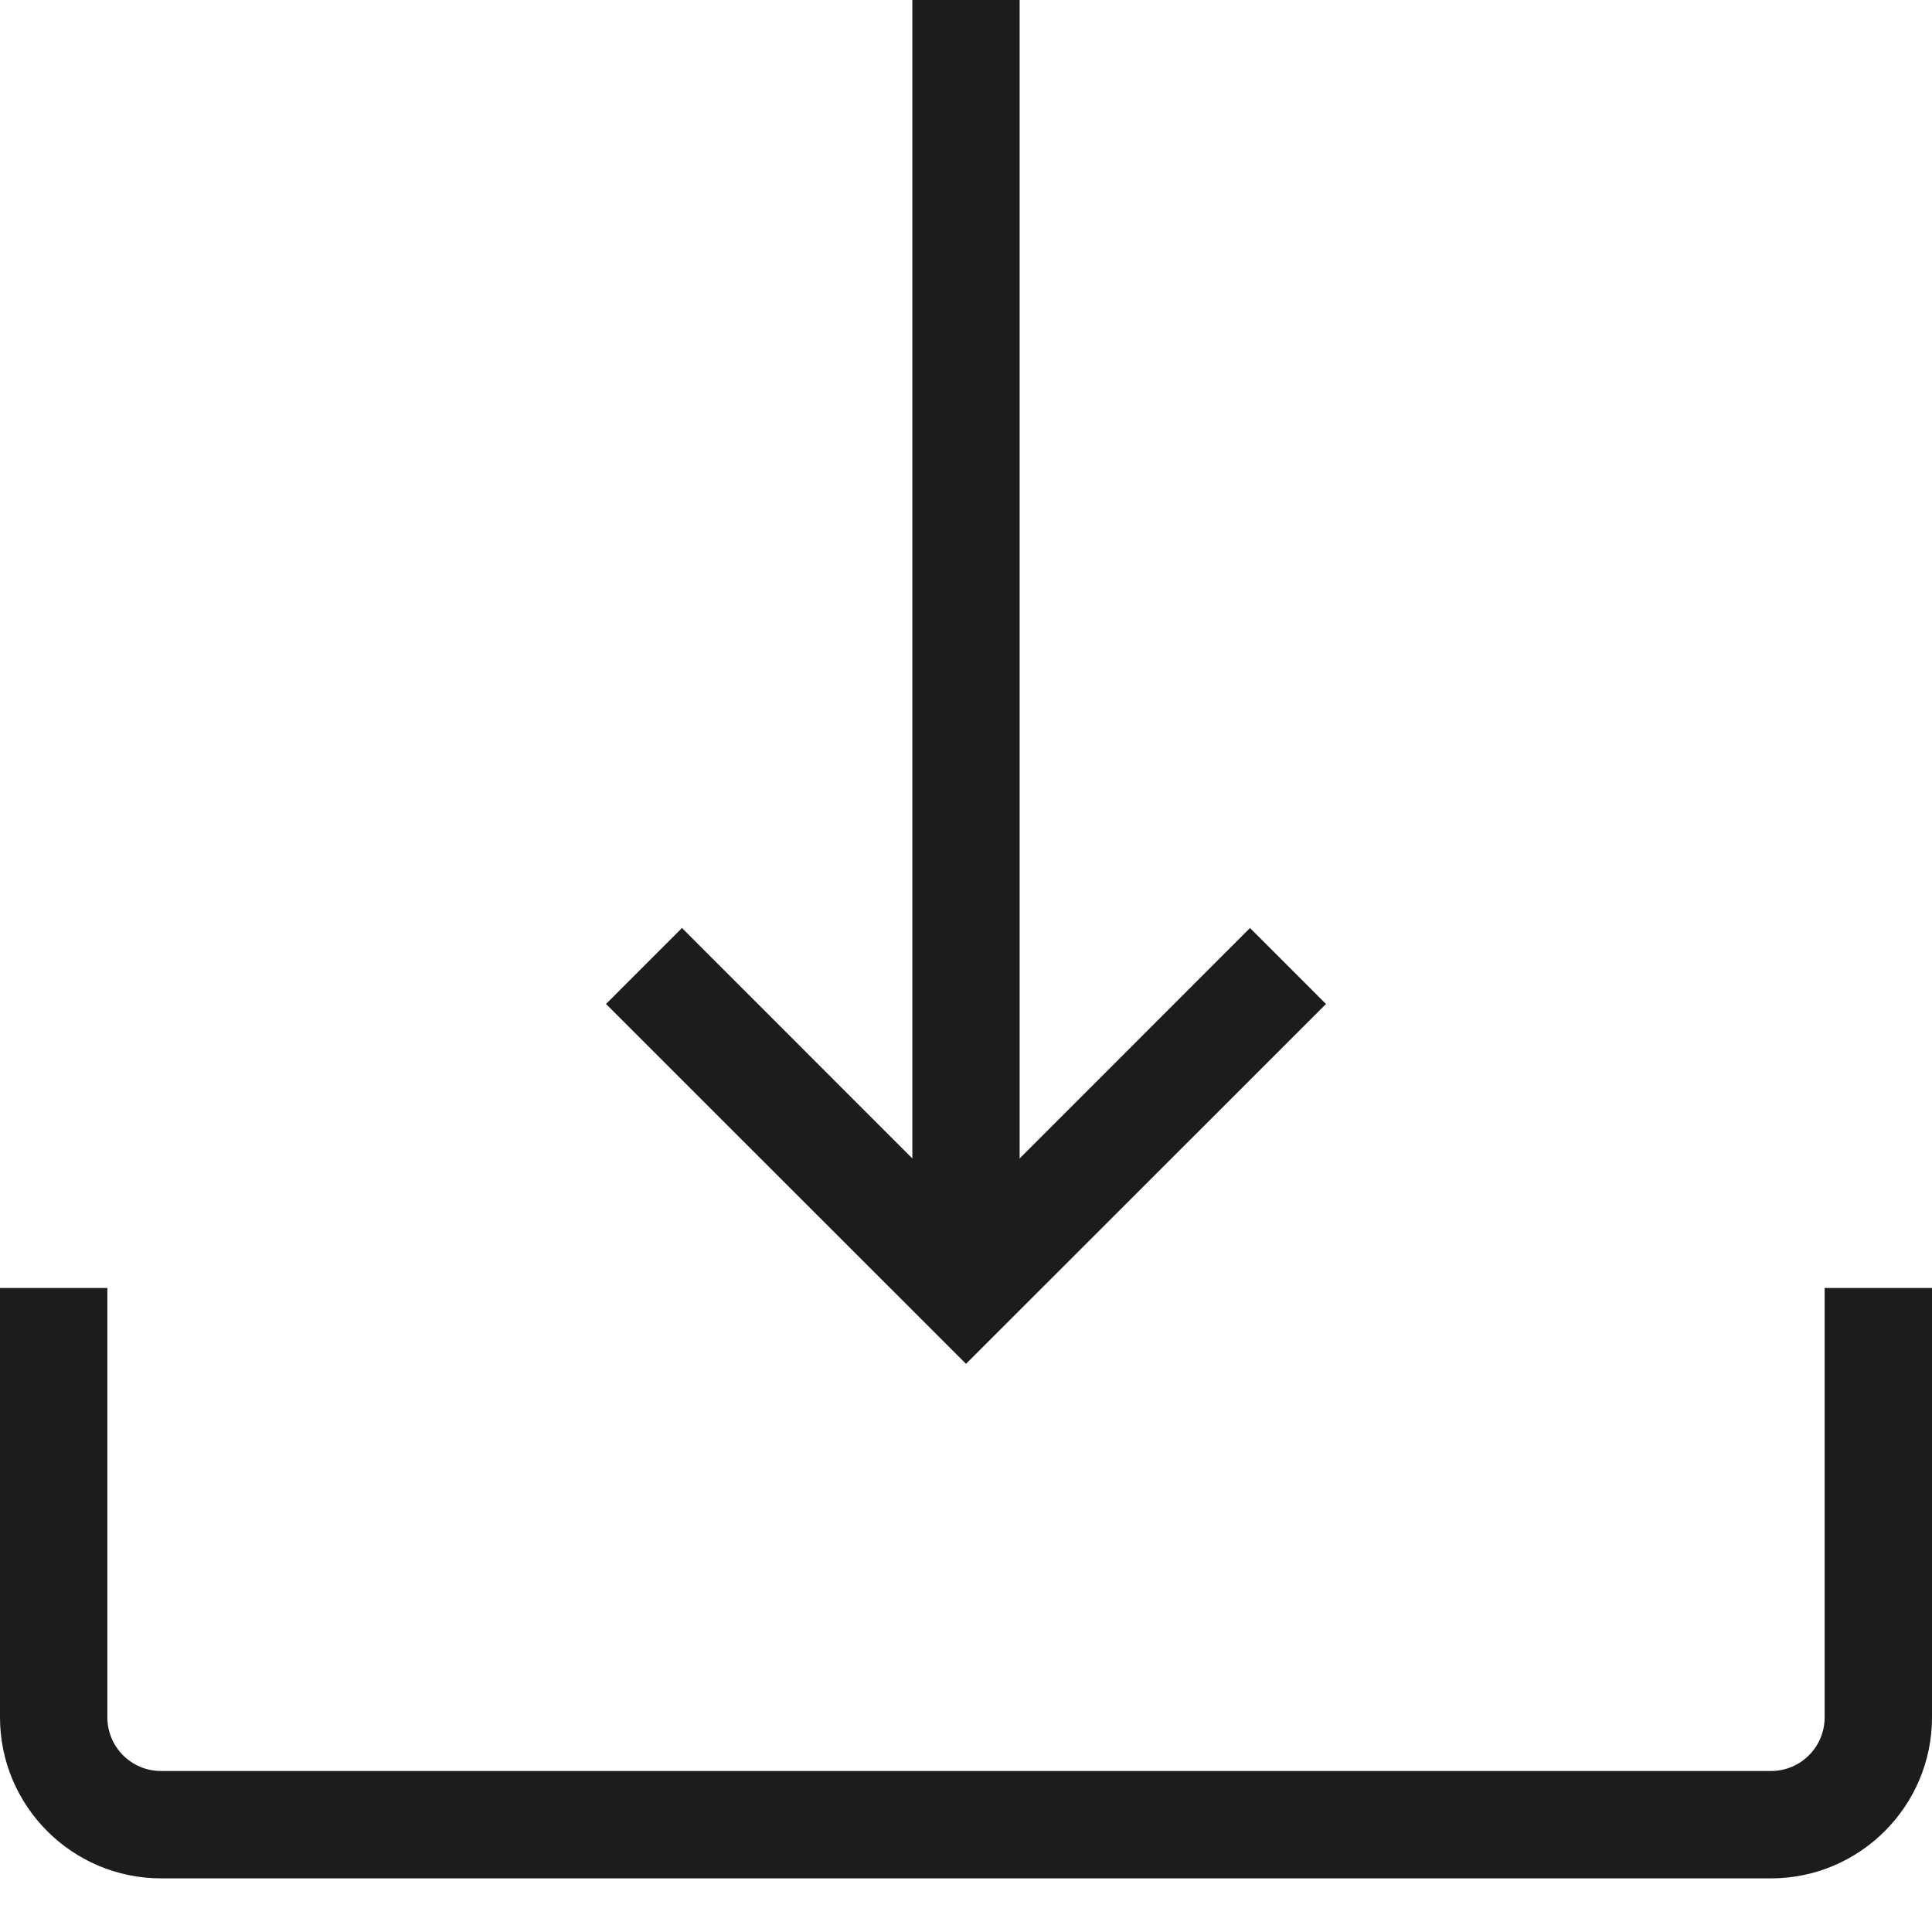
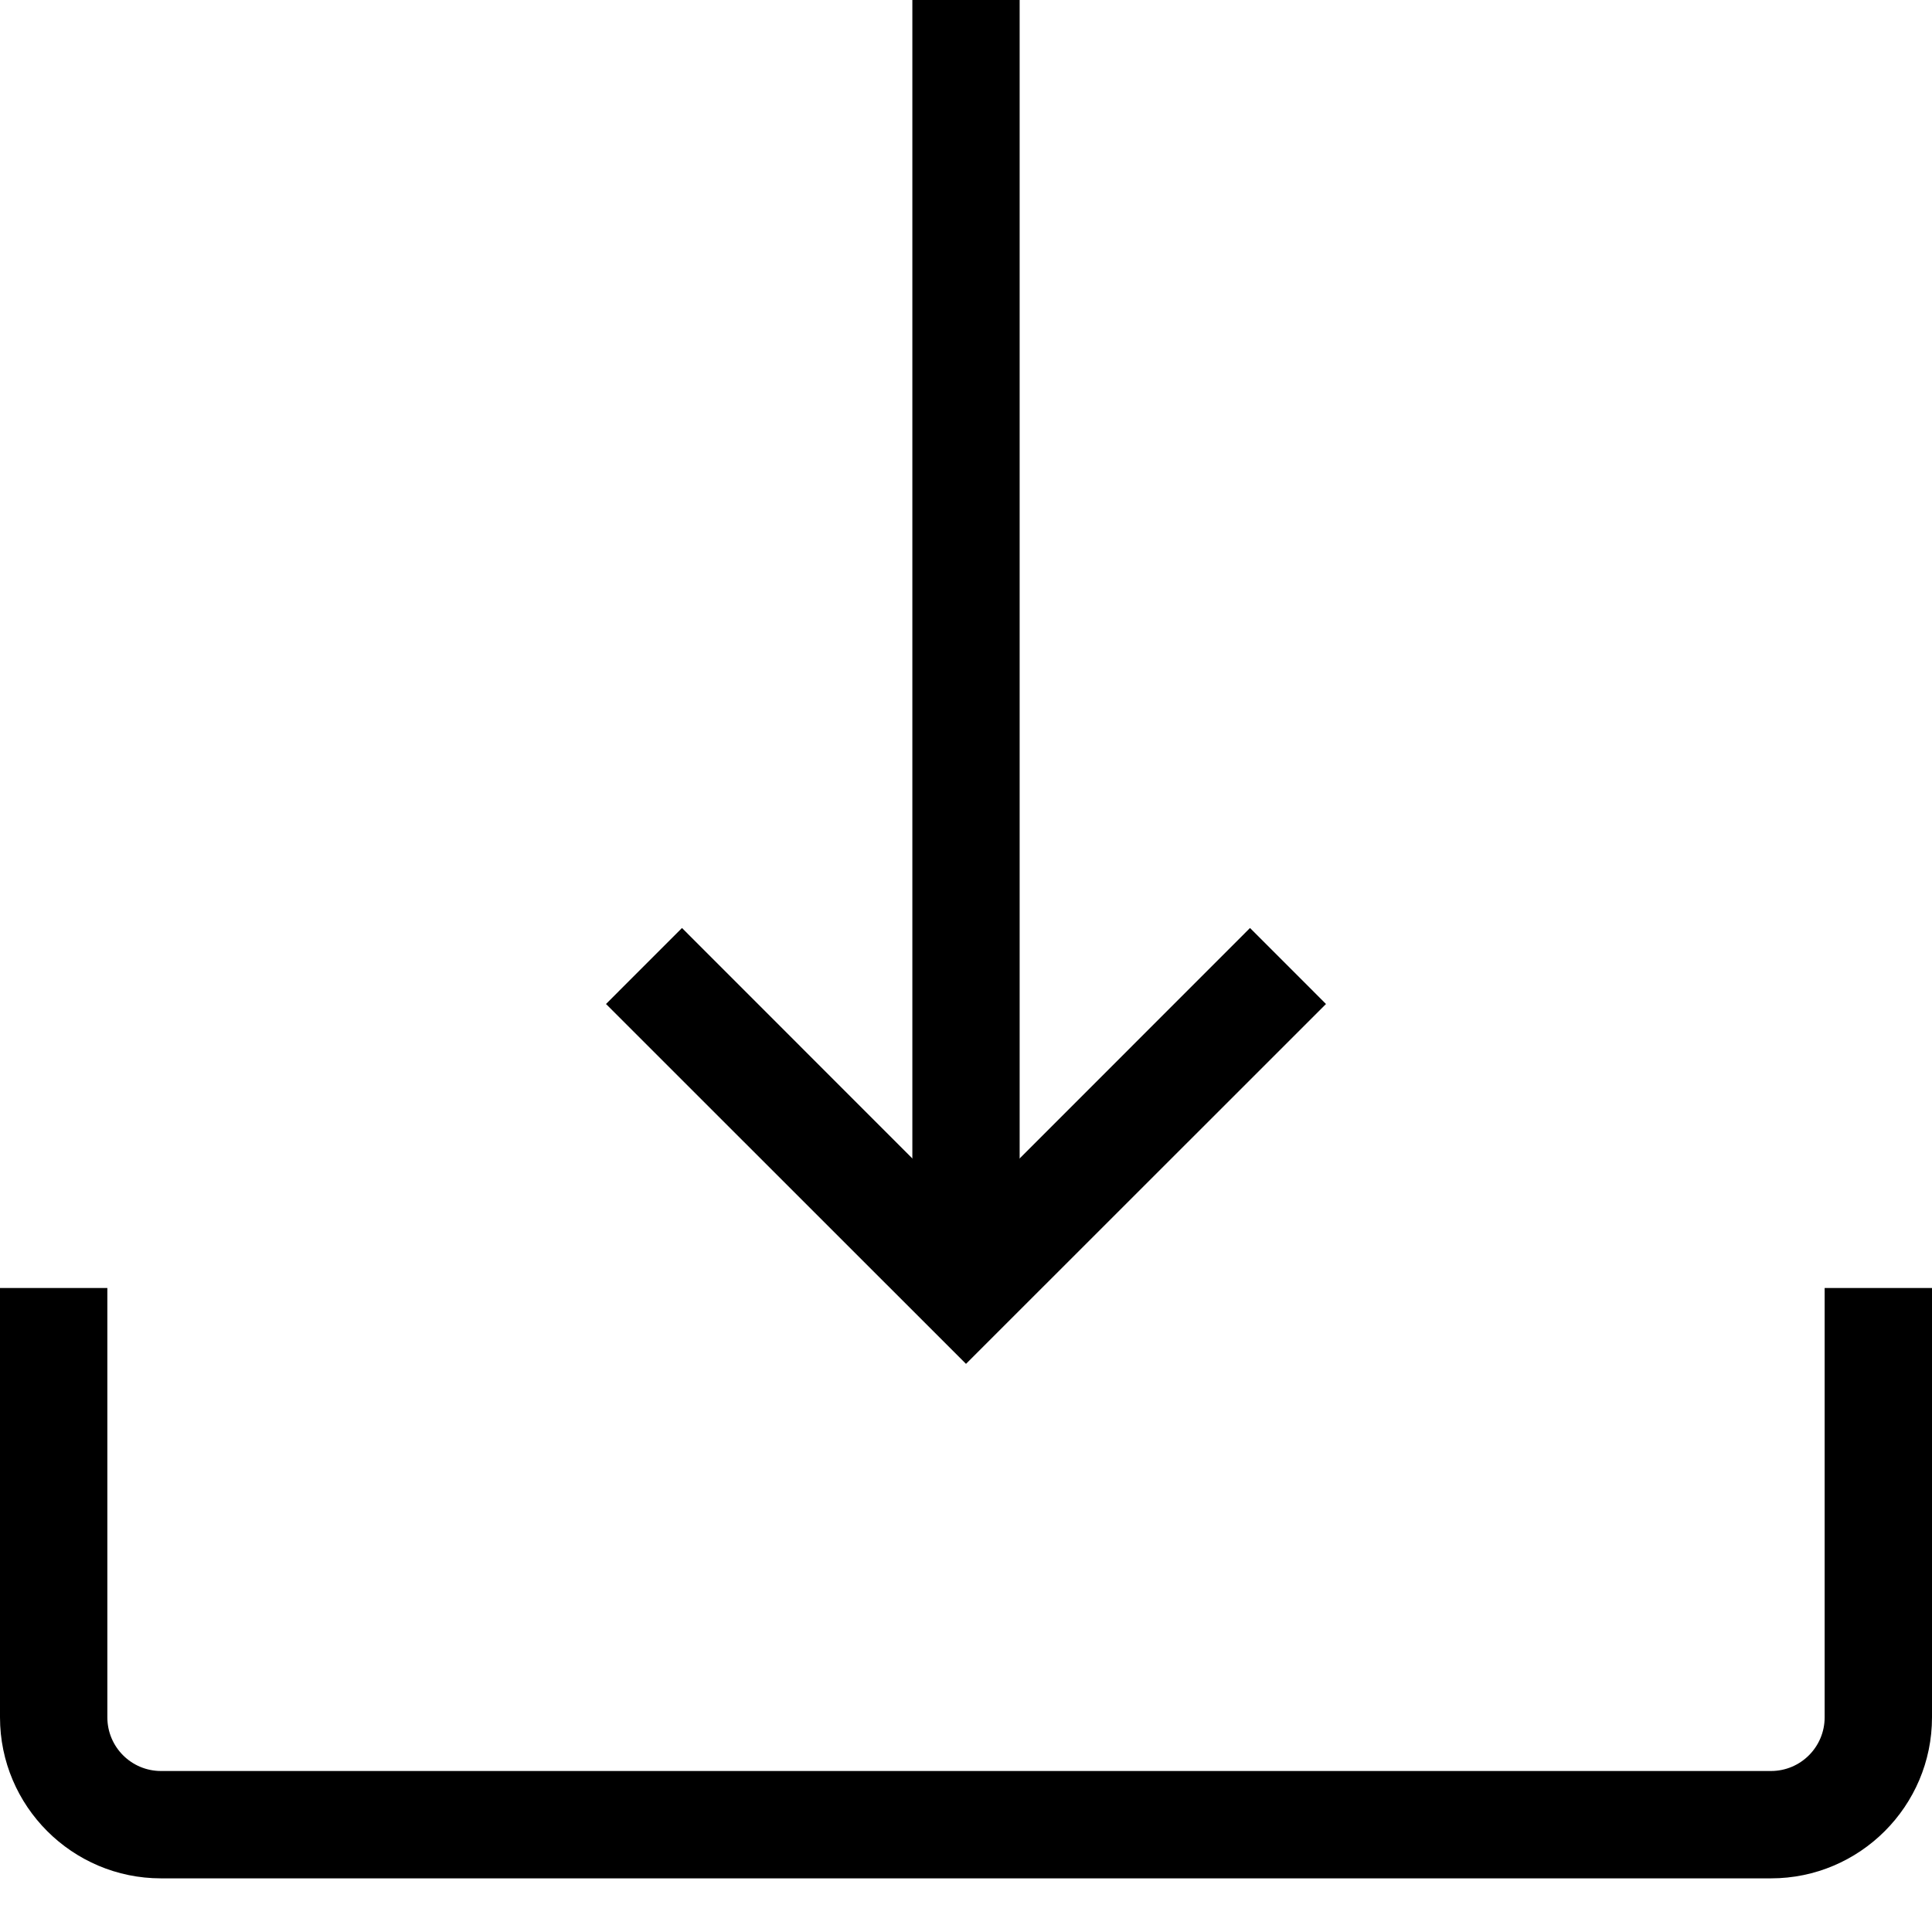
- <svg xmlns="http://www.w3.org/2000/svg" width="30px" height="30px" viewBox="0 0 30 30" version="1.1">
+ <svg xmlns="http://www.w3.org/2000/svg" width="30px" height="30px" viewBox="0 0 30 30" version="1.1" fill="currentColor">
  <defs />
-   <g id="Page-1" stroke="none" stroke-width="1" fill="none" fill-rule="evenodd">
-     <g id="Download" fill="#1C1C1C">
-       <g id="Group">
-         <g id="Group-2">
-           <path d="M27.5,29.167 L2.5,29.167 C1.122,29.167 0,28.045 0,26.667 L0,20 L1.667,20 L1.667,26.667 C1.667,27.127 2.04,27.5 2.5,27.5 L27.5,27.5 C27.96,27.5 28.333,27.127 28.333,26.667 L28.333,20 L30,20 L30,26.667 C30,28.045 28.878,29.167 27.5,29.167" id="Fill-11" />
-           <polygon id="Fill-12" points="14.167 20 15.833 20 15.833 0 14.167 0" />
-           <polyline id="Fill-13" points="15 21.178 9.41 15.59 10.59 14.41 15 18.822 19.41 14.41 20.59 15.59 15 21.178" />
-         </g>
-       </g>
-     </g>
+   <path d="M27.5,29.167 L2.5,29.167 C1.122,29.167 0,28.045 0,26.667 L0,20 L1.667,20 L1.667,26.667 C1.667,27.127 2.04,27.5 2.5,27.5 L27.5,27.5 C27.96,27.5 28.333,27.127 28.333,26.667 L28.333,20 L30,20 L30,26.667 C30,28.045 28.878,29.167 27.5,29.167" />
+   <g id="arrow" transform="translate(9, 0)">
+     <polygon points="5.167 20 6.833 20 6.833 0 5.167 0" />
+     <polyline points="6 21.178 0.41 15.59 1.59 14.41 6 18.822 10.41 14.41 11.59 15.59 6 21.178" />
  </g>
</svg>
